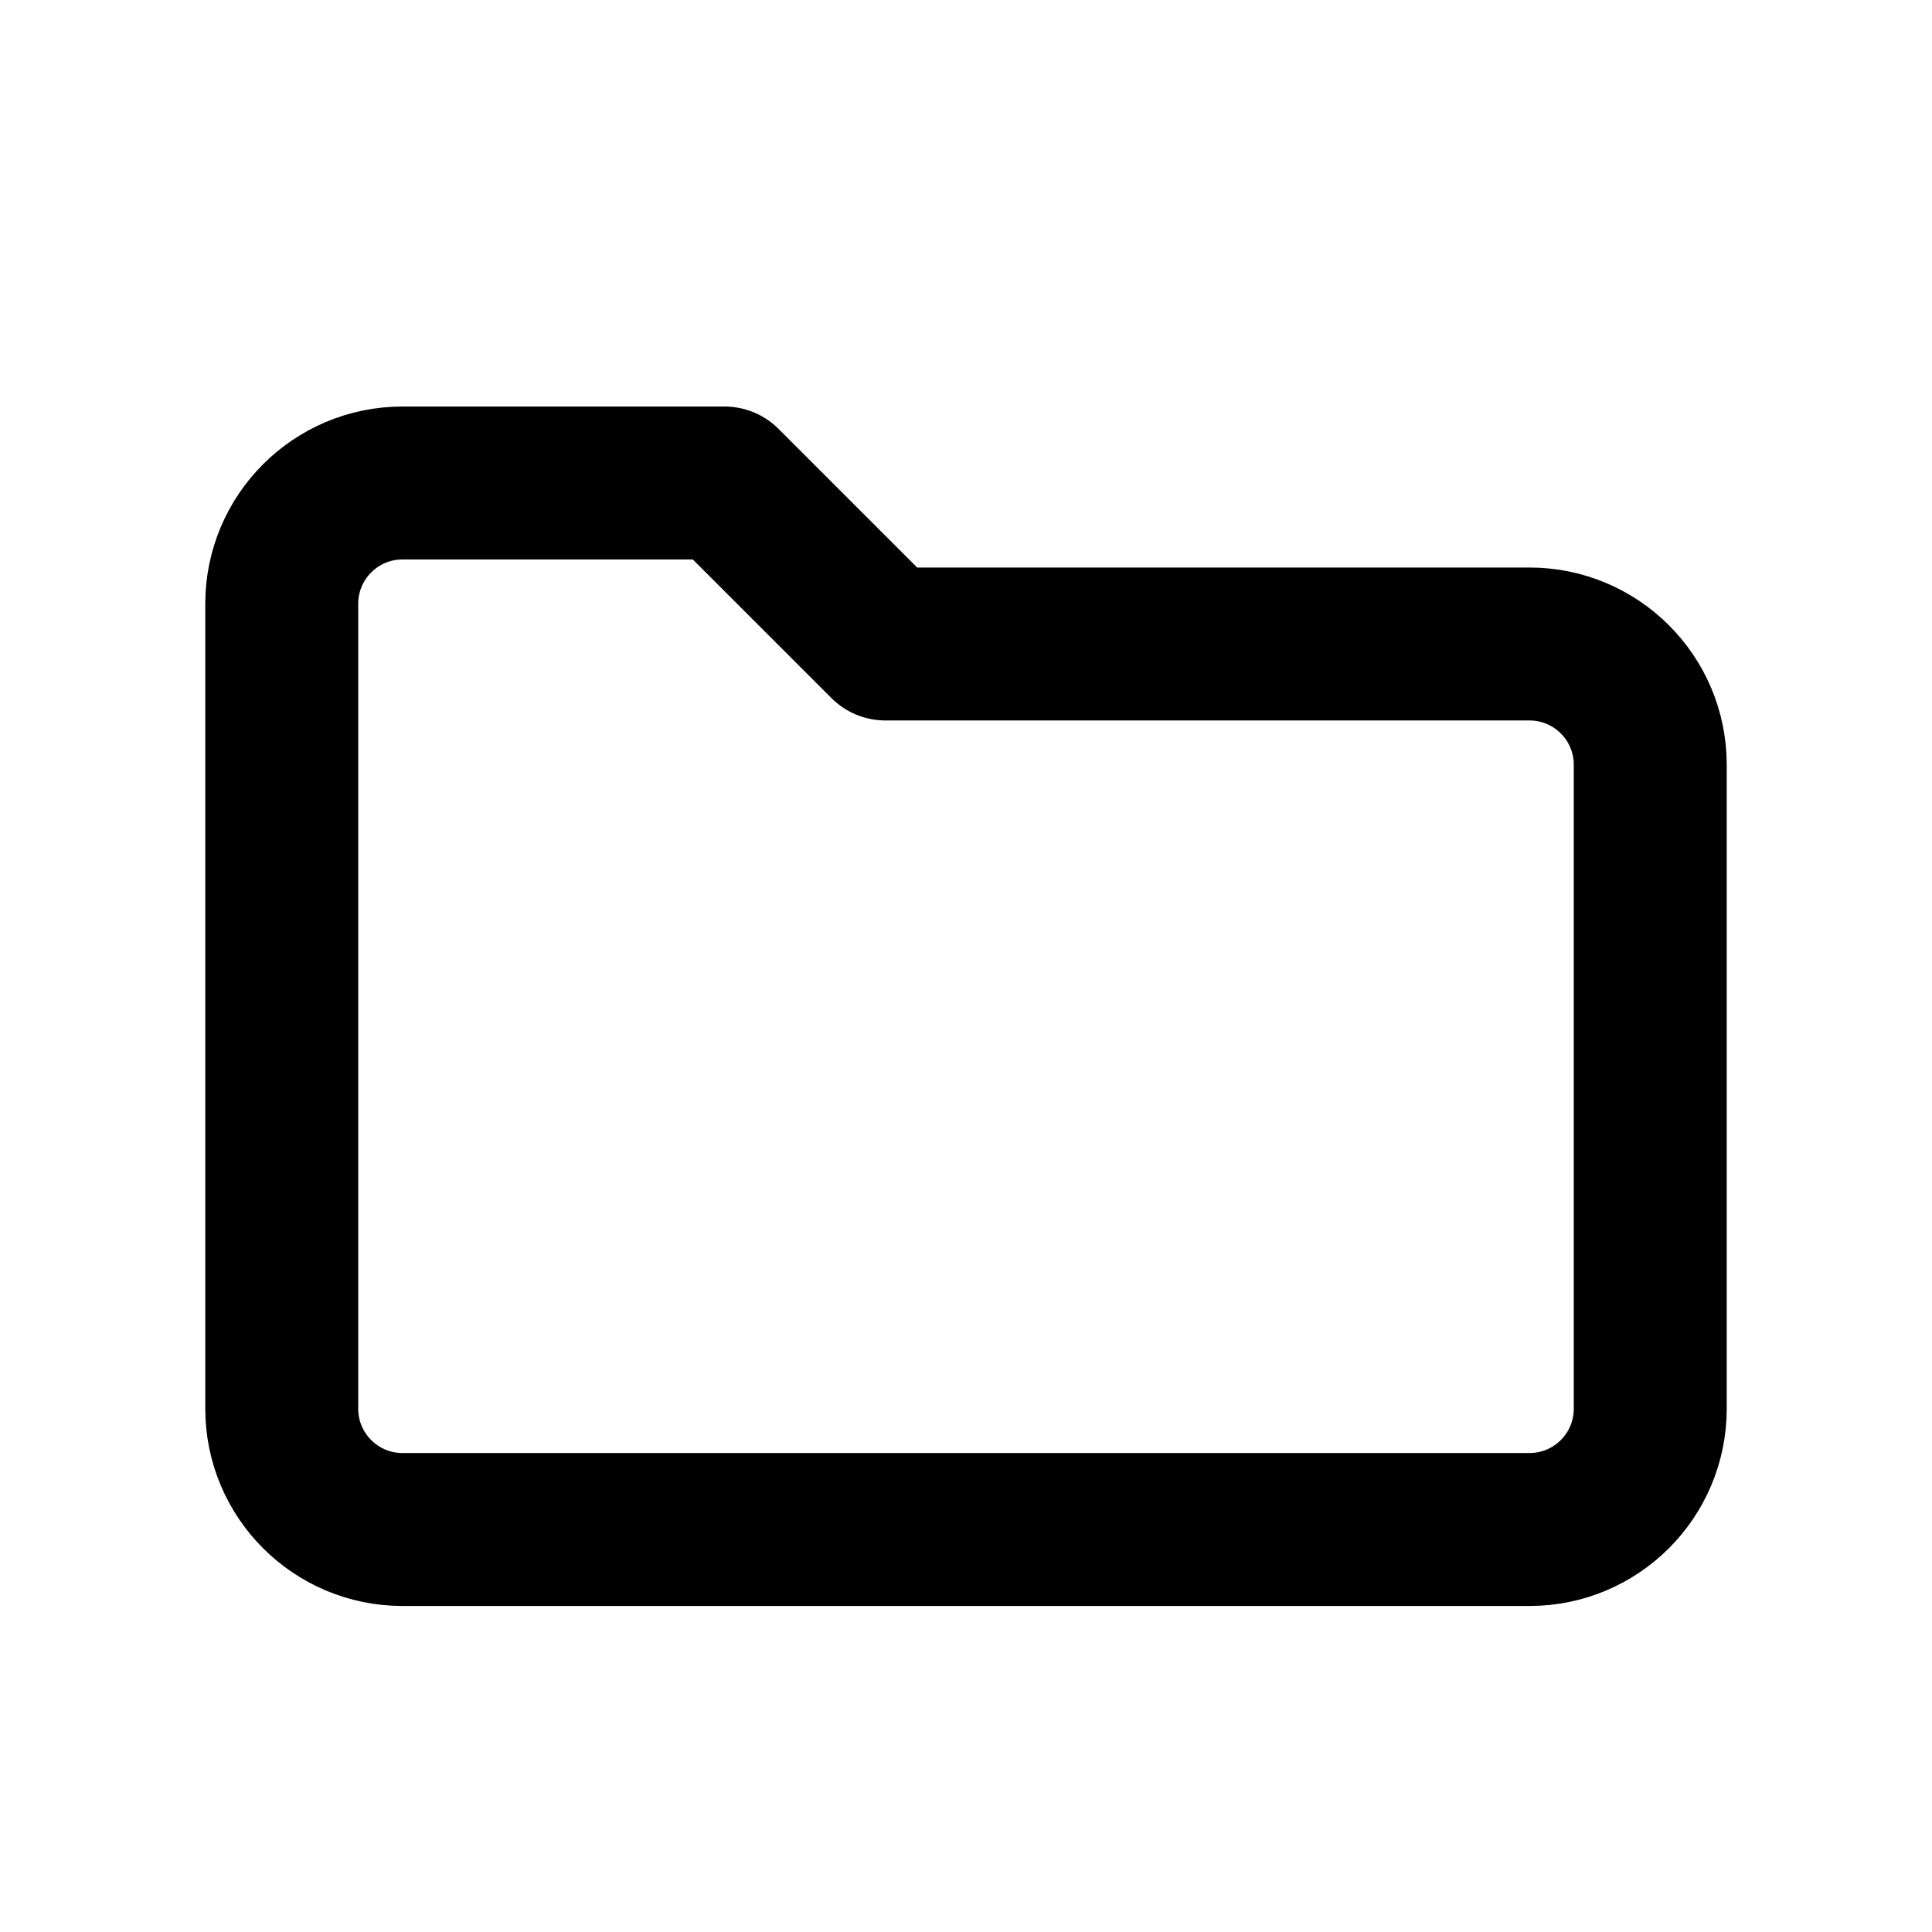
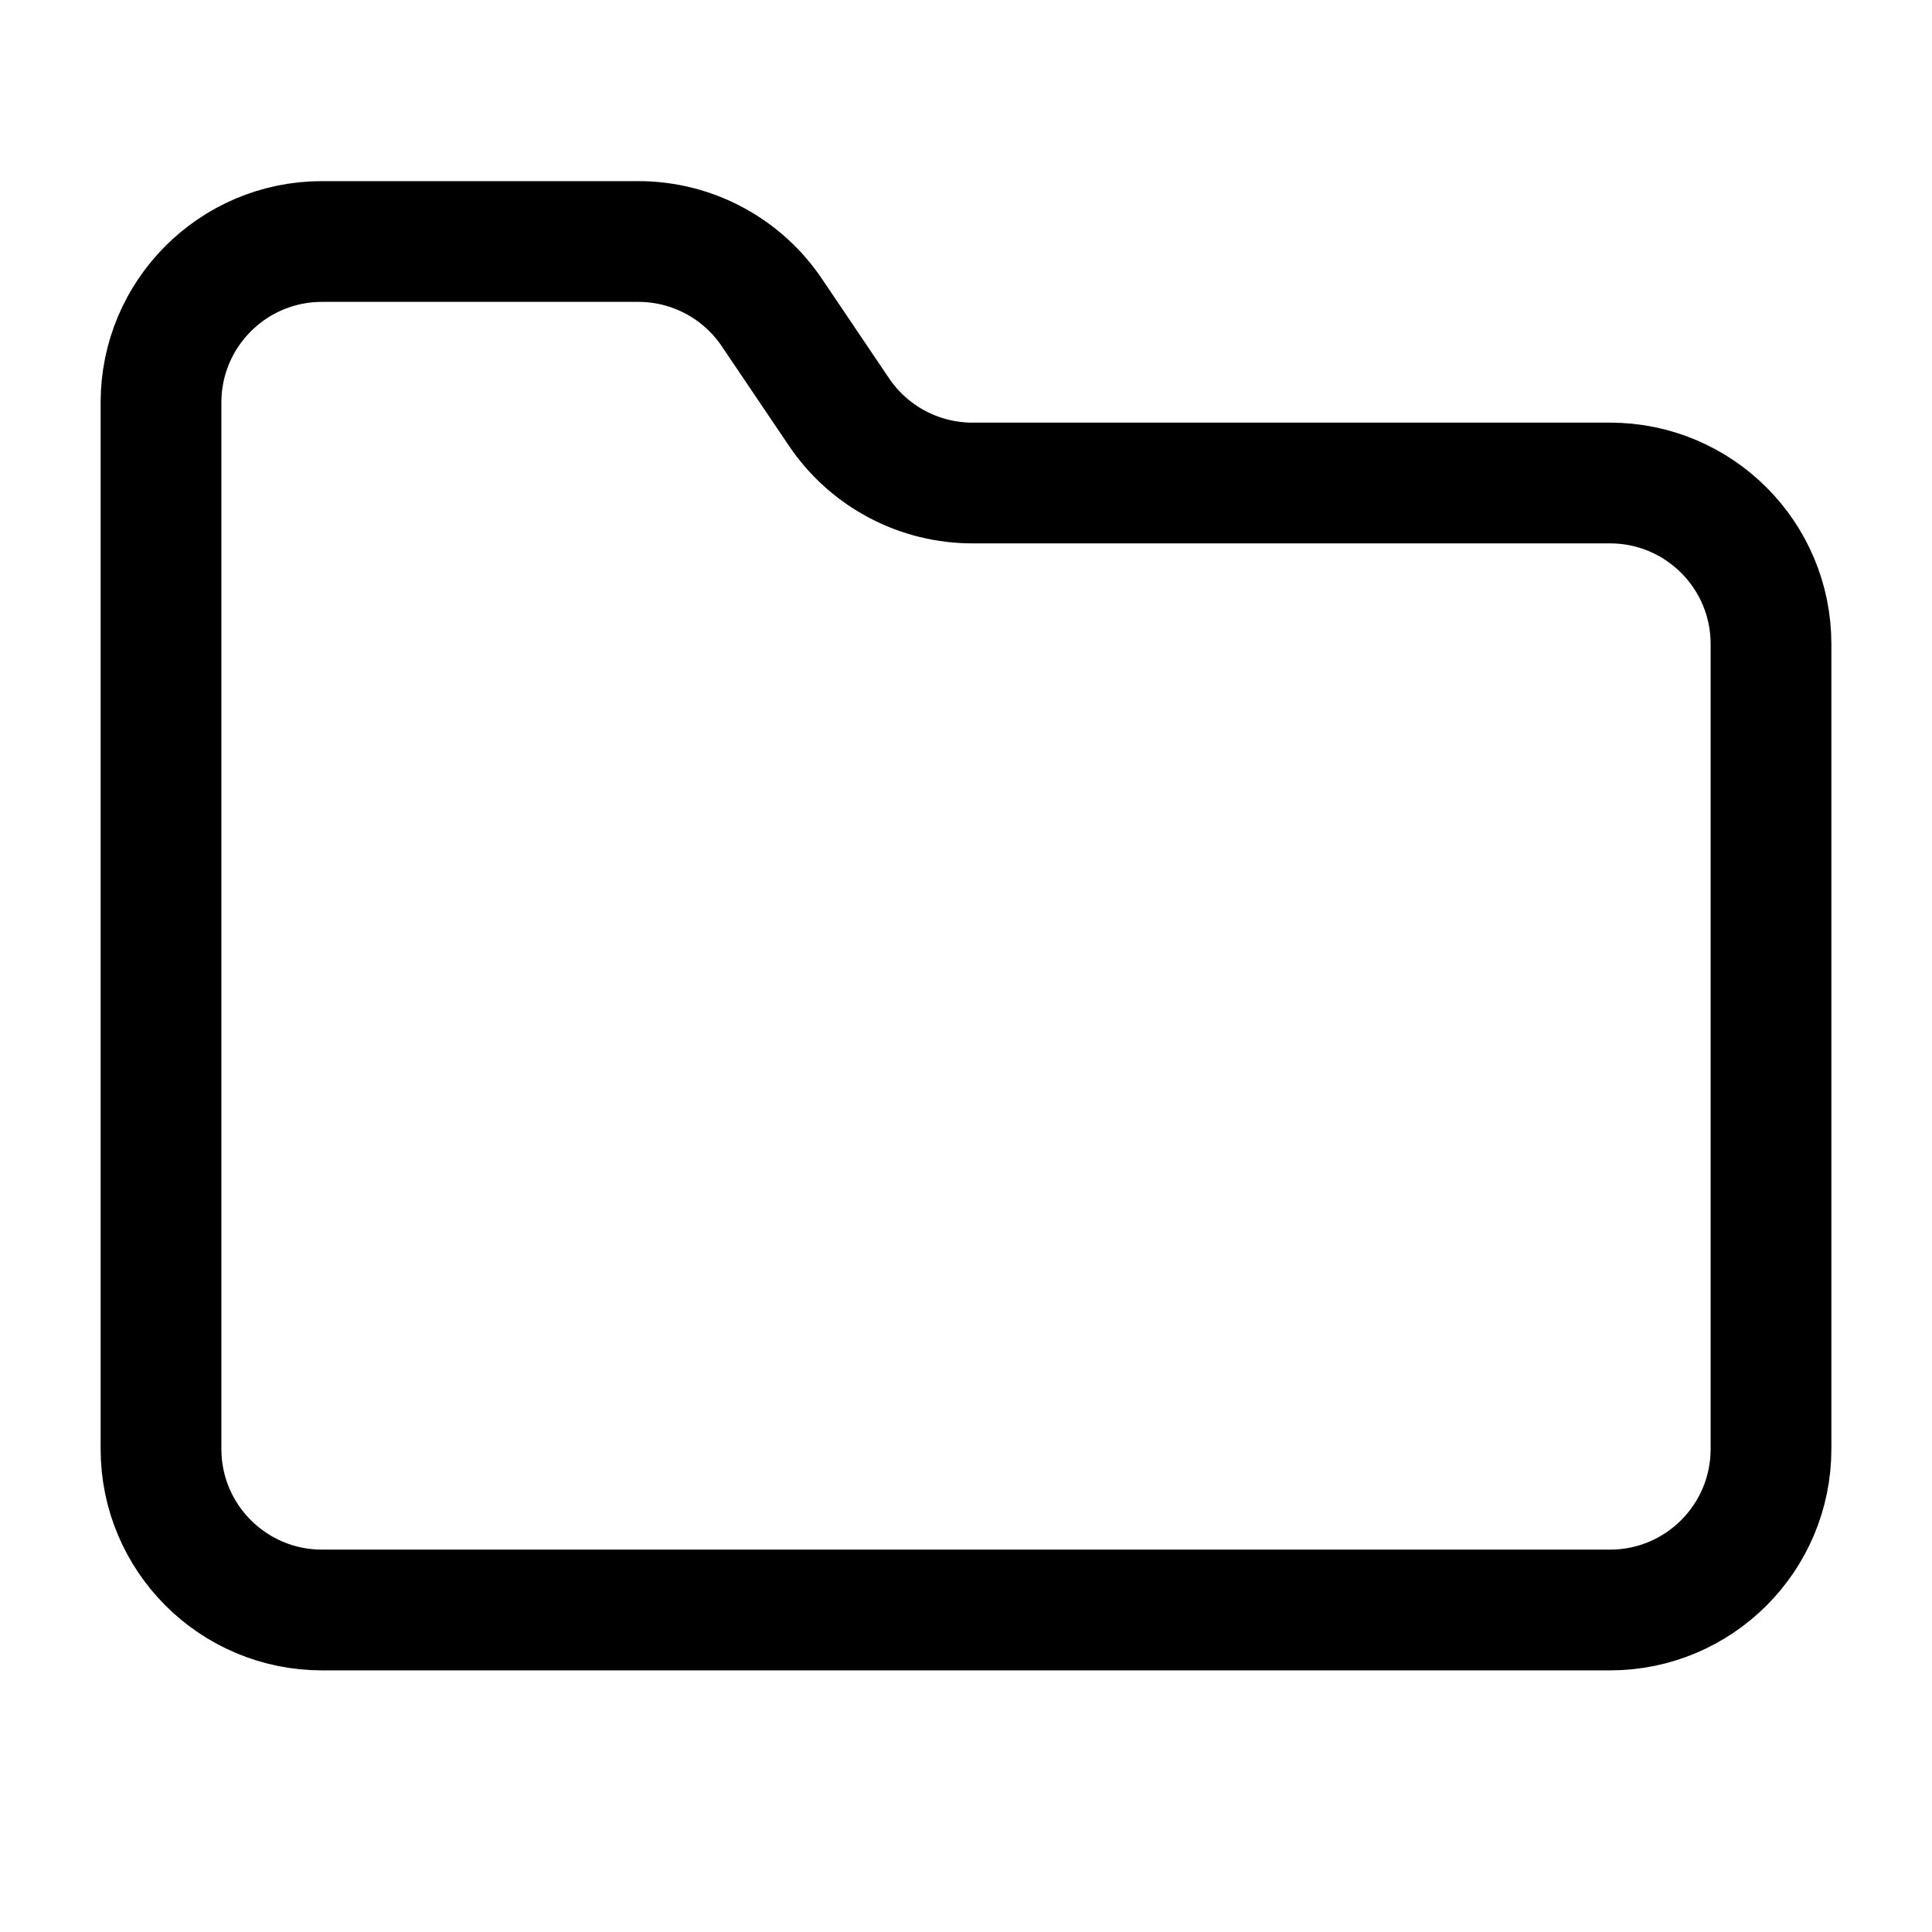
- <svg xmlns="http://www.w3.org/2000/svg" viewBox="0 0 24 24" fill="none" stroke="#000" stroke-linecap="round" stroke-linejoin="round" stroke-width="1.9">
-   <path d="M3.5 7.5A1.5 1.5 0 0 1 5 6h4l2 2h8a1.5 1.5 0 0 1 1.5 1.5v8A1.5 1.5 0 0 1 19 19H5a1.5 1.5 0 0 1-1.5-1.5z" />
+ <svg xmlns="http://www.w3.org/2000/svg" viewBox="0 0 24 24" fill="none" stroke="#000" stroke-width="1.5" stroke-linecap="round" stroke-linejoin="round">
+   <path d="M20 20a2 2 0 0 0 2-2V8a2 2 0 0 0-2-2h-7.9a2 2 0 0 1-1.69-.9L9.6 3.9A2 2 0 0 0 7.93 3H4a2 2 0 0 0-2 2v13a2 2 0 0 0 2 2Z" />
</svg>
